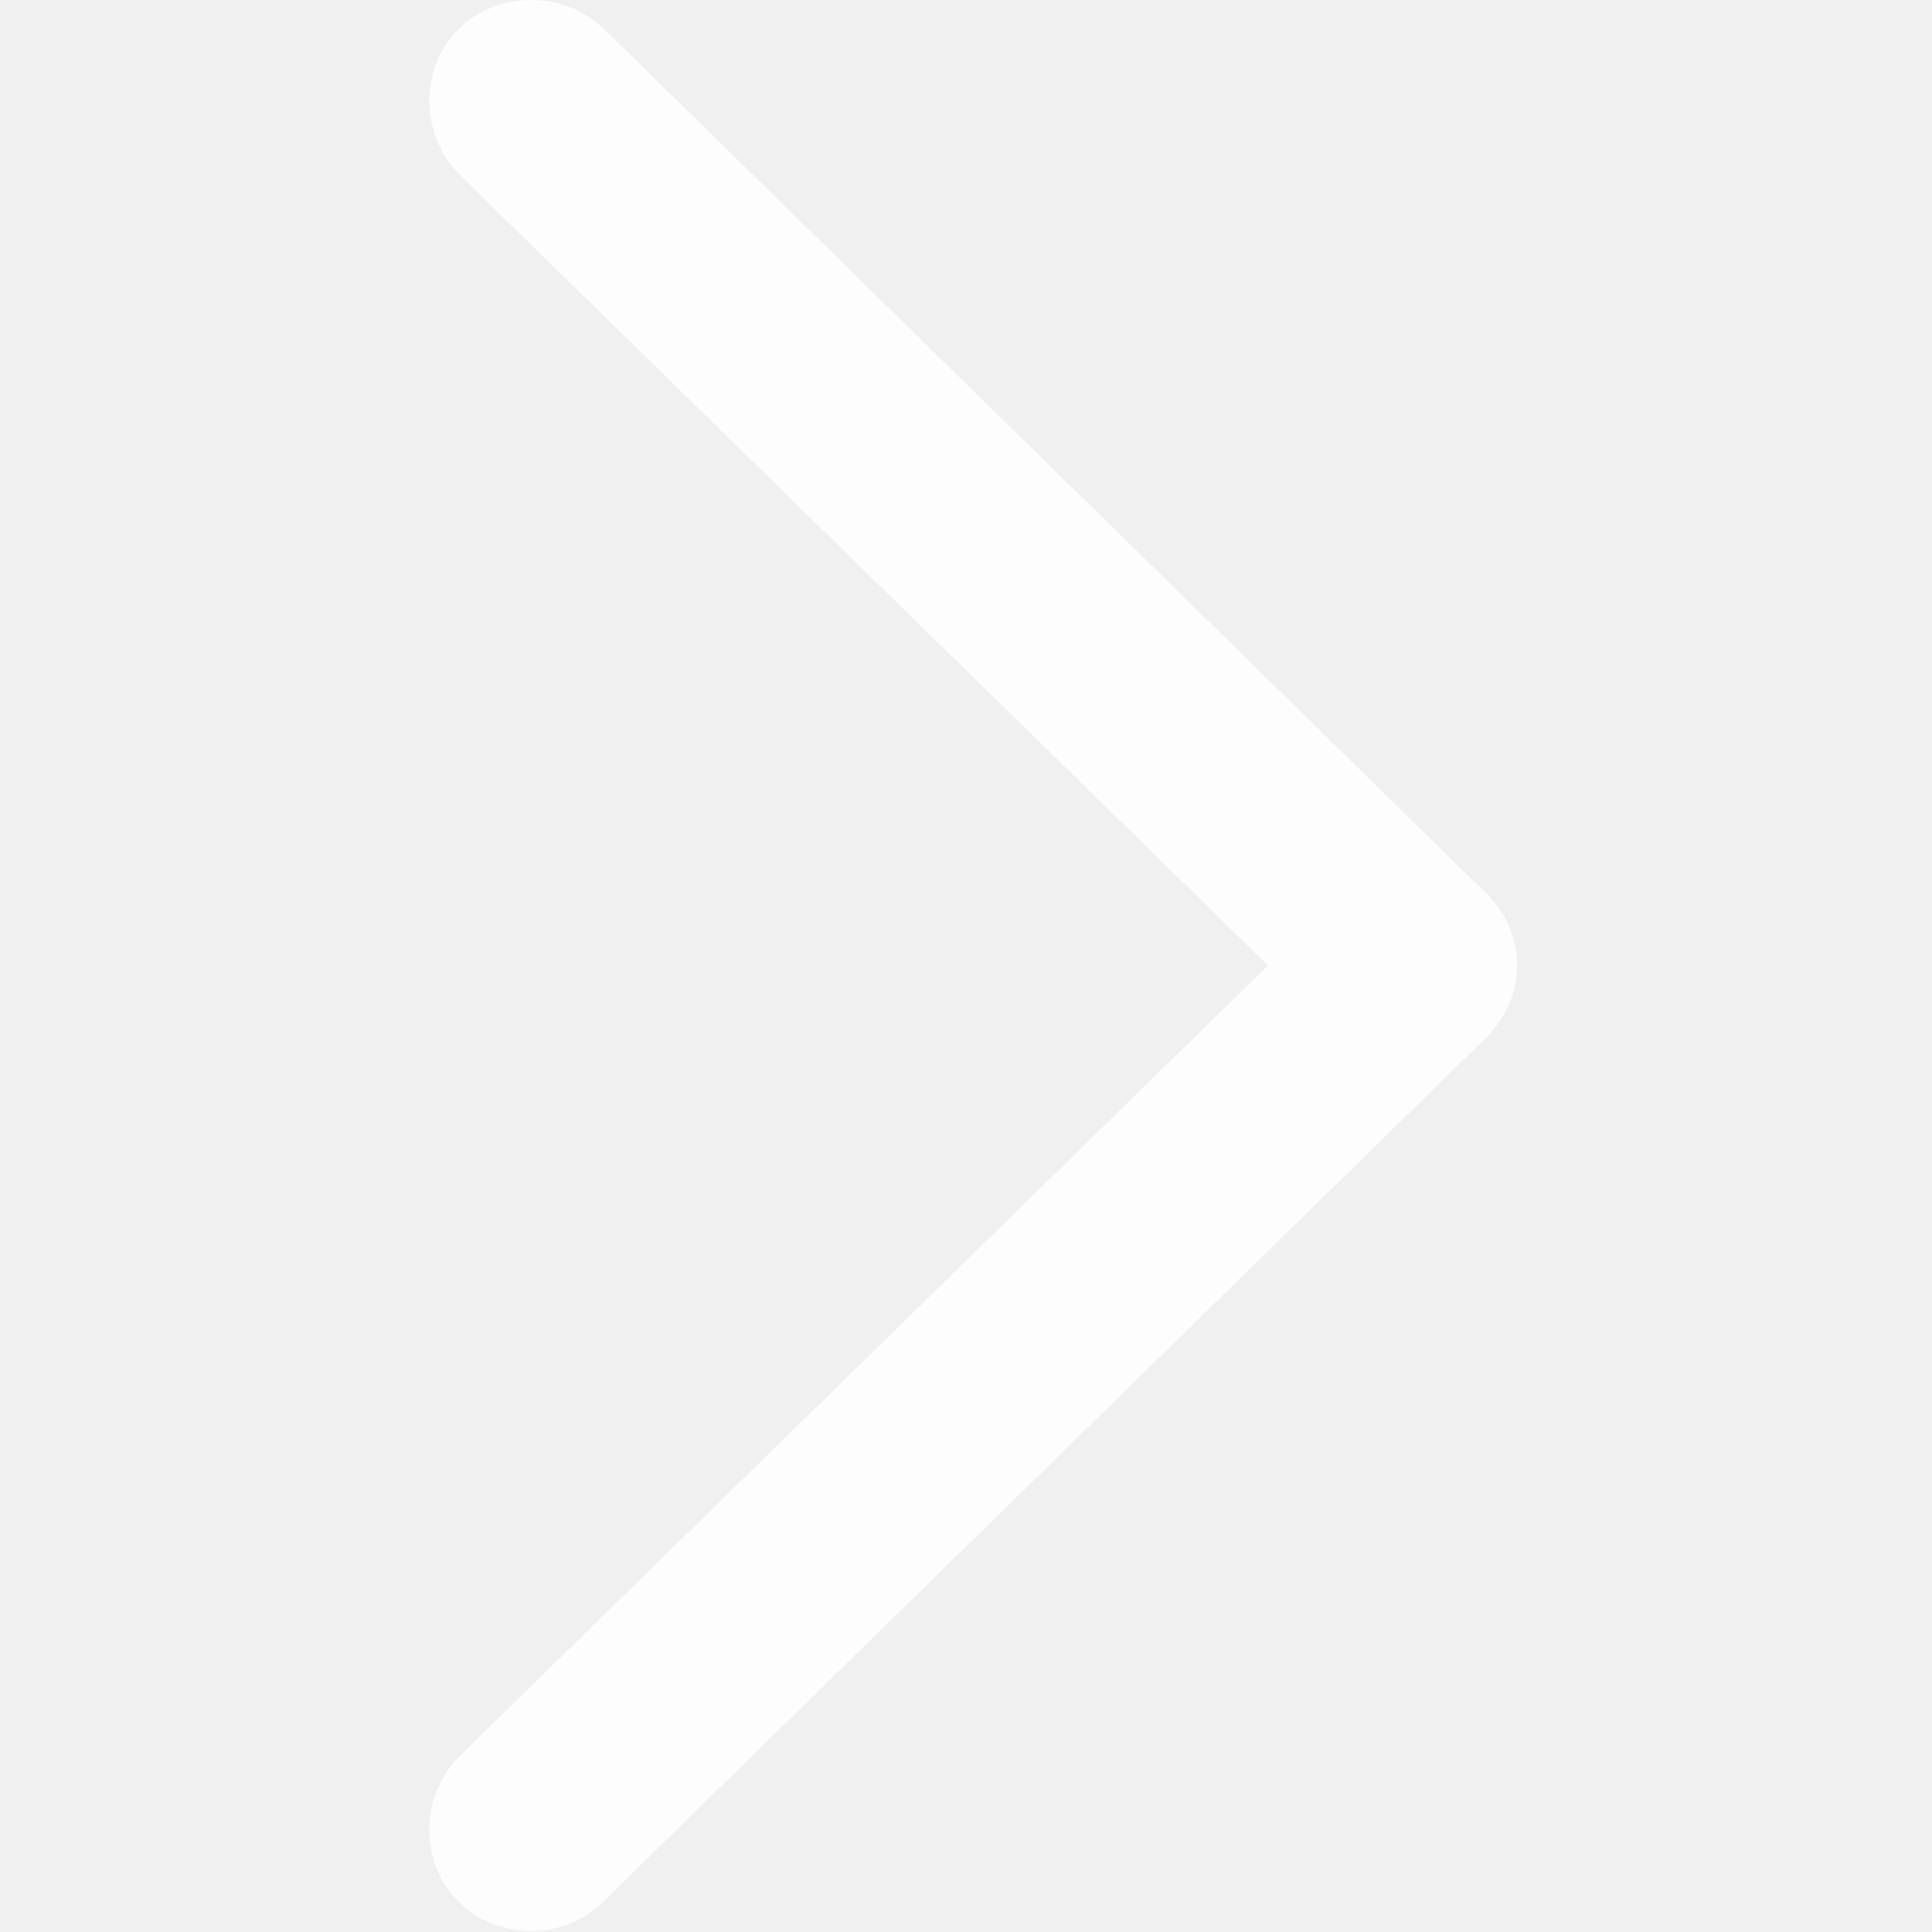
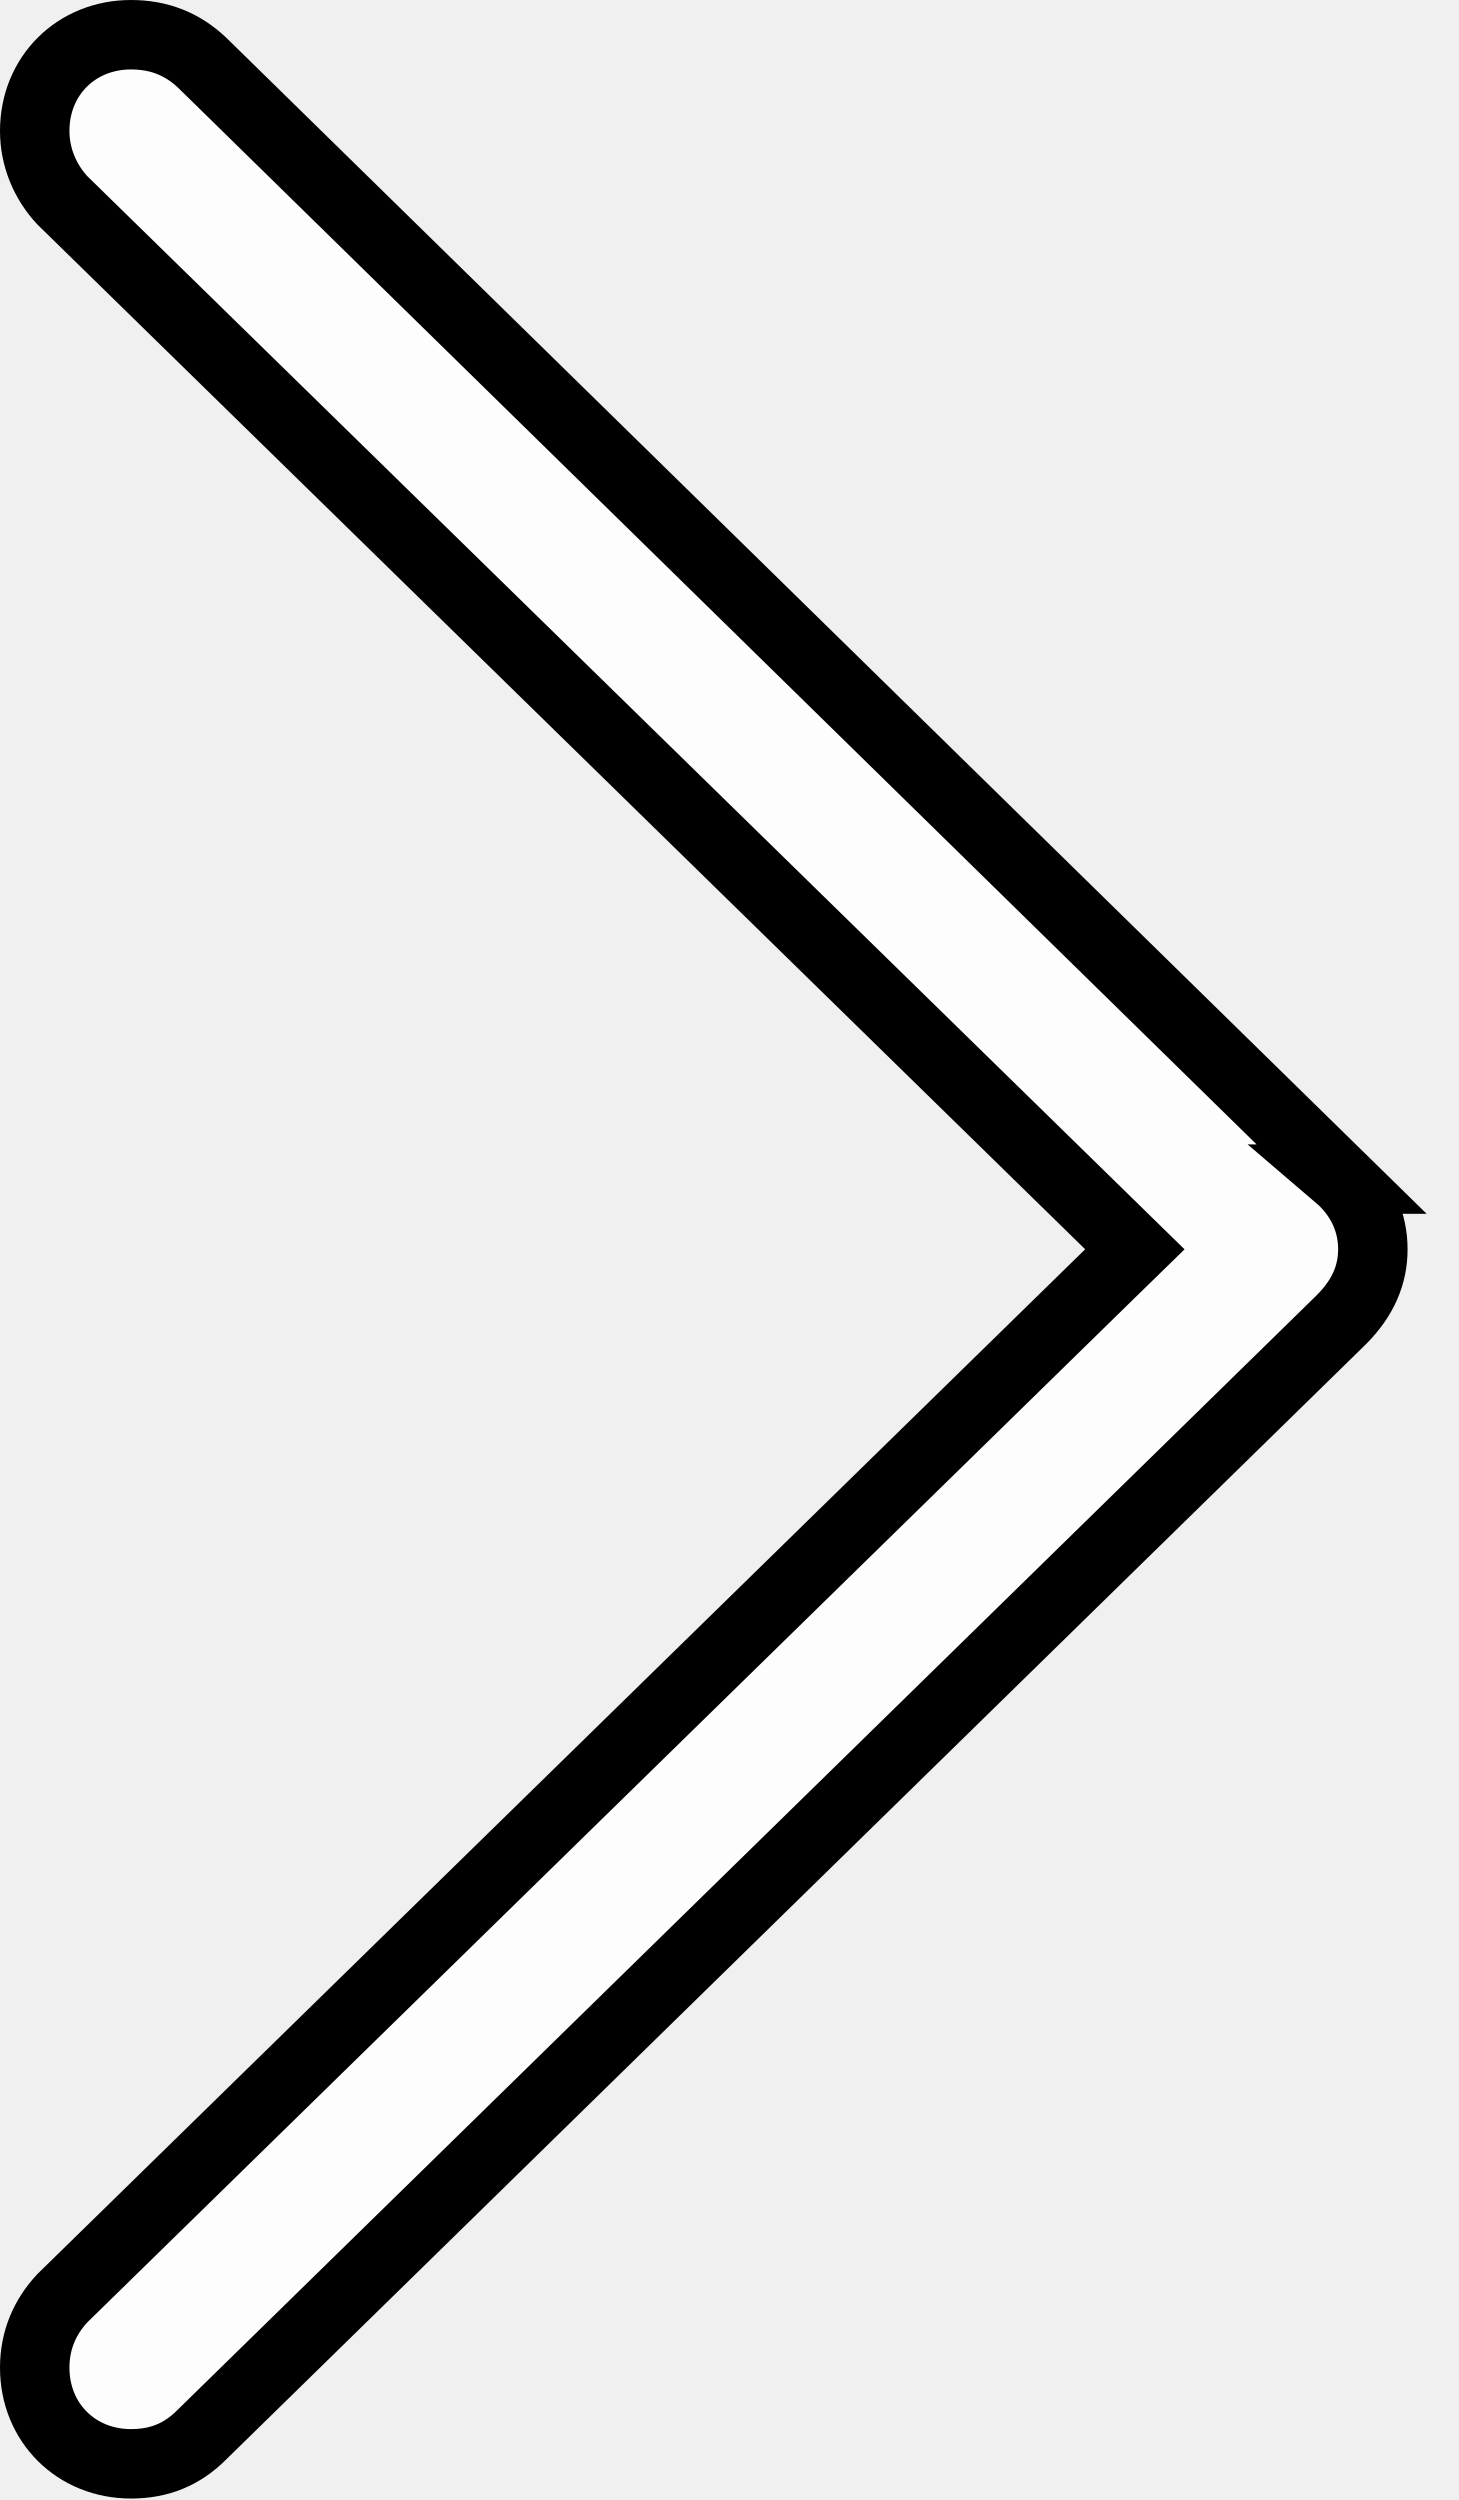
- <svg xmlns="http://www.w3.org/2000/svg" width="36" height="36" viewBox="0 0 36 36" fill="none">
-   <g clip-path="url(#clip0_701_10)">
-     <path d="M28.269 17.99C28.269 17.471 28.062 16.995 27.668 16.622L11.254 0.539C10.881 0.187 10.425 0 9.886 0C8.829 0 8 0.808 8 1.886C8 2.404 8.207 2.881 8.539 3.233L23.627 17.99L8.539 32.746C8.207 33.098 8 33.554 8 34.093C8 35.171 8.829 35.979 9.886 35.979C10.425 35.979 10.881 35.793 11.254 35.42L27.668 19.358C28.062 18.964 28.269 18.508 28.269 17.99Z" fill="white" fill-opacity="0.85" />
-   </g>
-   <defs>
-     <clipPath id="clip0_701_10">
-       <rect width="20.269" height="36" fill="white" transform="translate(8)" />
-     </clipPath>
-   </defs>
+ <svg xmlns="http://www.w3.org/2000/svg" width="21" height="36" viewBox="0 0 21 36" fill="none">
+   <path d="M19.319 16.979L19.318 16.979L19.325 16.985C19.622 17.267 19.769 17.614 19.769 17.99C19.769 18.357 19.628 18.69 19.317 19.002C19.316 19.003 19.315 19.003 19.315 19.004L2.904 35.062L2.904 35.062L2.9 35.066C2.623 35.343 2.295 35.479 1.886 35.479C1.102 35.479 0.5 34.891 0.5 34.093C0.5 33.696 0.649 33.362 0.896 33.096L15.976 18.347L16.342 17.99L15.976 17.632L0.896 2.883C0.651 2.619 0.5 2.266 0.5 1.886C0.5 1.088 1.102 0.5 1.886 0.5C2.296 0.5 2.628 0.637 2.907 0.899L19.319 16.979Z" fill="white" fill-opacity="0.85" stroke="black" />
</svg>
